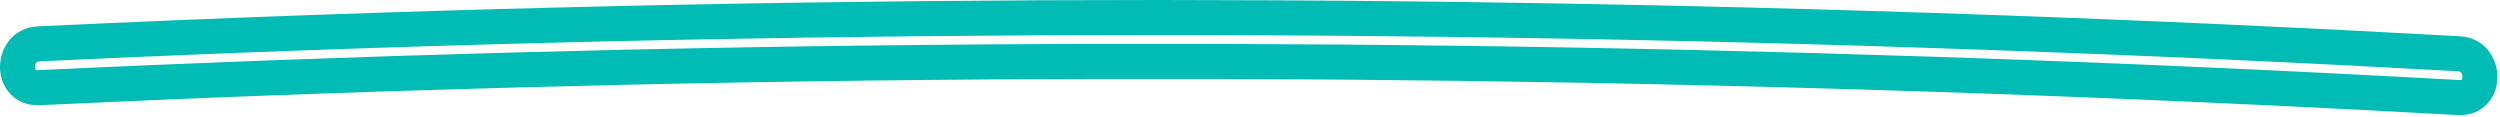
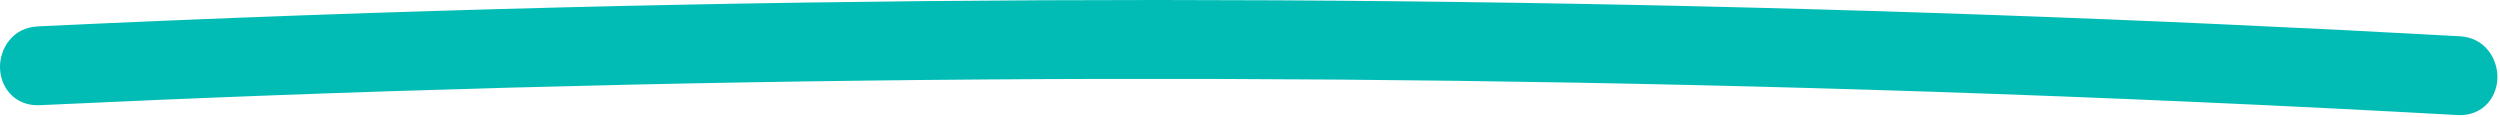
<svg xmlns="http://www.w3.org/2000/svg" width="856" height="40" viewBox="0 0 856 40" fill="none">
-   <path d="M194.325 2.487C302.318 -0.194 410.366 -0.708 518.379 0.947C626.393 2.603 734.369 6.439 842.229 12.415C850.983 12.9 855.113 20.2 855.119 26.3C855.122 29.386 854.142 32.743 851.781 35.371C849.289 38.145 845.68 39.624 841.565 39.397C781.252 36.055 720.903 33.376 660.531 31.385C552.727 27.828 444.851 26.435 336.99 27.207C229.12 27.98 121.267 30.93 13.513 36.02C13.487 36.021 13.461 36.02 13.435 36.02C9.349 36.193 5.784 34.691 3.322 31.933C0.973 29.299 -0.006 25.945 2.44309e-05 22.855C0.011 16.748 4.166 9.447 12.945 9.032H12.946C73.378 6.178 133.843 3.989 194.325 2.487ZM518.195 12.946C410.343 11.294 302.456 11.806 194.623 14.483C134.231 15.983 73.856 18.169 13.512 21.019C13.104 21.038 12.877 21.125 12.764 21.182C12.646 21.241 12.544 21.321 12.445 21.441C12.222 21.712 12.001 22.227 12 22.878C11.999 23.538 12.218 23.877 12.276 23.943C12.291 23.959 12.294 23.962 12.317 23.972C12.344 23.983 12.525 24.052 12.946 24.032C12.96 24.032 12.974 24.032 12.988 24.031C120.888 18.936 228.886 15.982 336.904 15.208C444.925 14.434 552.962 15.828 660.927 19.391L672.263 19.773C728.944 21.723 785.603 24.278 842.229 27.415C842.648 27.438 842.822 27.369 842.839 27.362C842.853 27.357 842.847 27.361 842.854 27.353C842.9 27.302 843.12 26.975 843.119 26.312C843.118 25.66 842.898 25.133 842.664 24.847C842.56 24.72 842.452 24.634 842.327 24.57C842.206 24.509 841.975 24.419 841.564 24.396C733.864 18.429 626.047 14.599 518.195 12.946Z" fill="#00BCB5" />
+   <path d="M13.23 30.027C121.064 24.934 228.996 21.98 336.947 21.208C444.888 20.435 552.844 21.828 660.729 25.388C721.146 27.381 781.54 30.061 841.897 33.406C851.542 33.94 851.512 18.939 841.897 18.405C734.117 12.434 626.22 8.601 518.287 6.947C410.354 5.293 302.387 5.807 194.474 8.486C134.037 9.987 73.617 12.174 13.229 15.026C3.618 15.48 3.563 30.482 13.229 30.026L13.23 30.027Z" fill="#00BCB5" />
+   <path d="M194.325 2.487C302.318 -0.194 410.366 -0.708 518.379 0.947C626.393 2.603 734.369 6.439 842.229 12.415C850.983 12.9 855.113 20.2 855.119 26.3C855.122 29.386 854.142 32.743 851.781 35.371C849.289 38.145 845.68 39.624 841.565 39.397C781.252 36.055 720.903 33.376 660.531 31.385C552.727 27.828 444.851 26.435 336.99 27.207C229.12 27.98 121.267 30.93 13.513 36.02C13.487 36.021 13.461 36.02 13.435 36.02C9.349 36.193 5.784 34.691 3.322 31.933C0.973 29.299 -0.006 25.945 2.44309e-05 22.855C0.011 16.748 4.166 9.447 12.945 9.032C73.377 6.178 133.843 3.989 194.325 2.487ZM518.195 12.946C410.343 11.294 302.456 11.806 194.623 14.483C134.231 15.983 73.856 18.169 13.512 21.019C13.104 21.038 12.877 21.125 12.764 21.182C12.646 21.241 12.544 21.321 12.445 21.441C12.222 21.712 12.001 22.227 12 22.878C11.999 23.538 12.218 23.877 12.276 23.943C12.291 23.959 12.294 23.962 12.317 23.972C12.344 23.983 12.525 24.052 12.946 24.032C12.96 24.032 12.974 24.032 12.988 24.031C120.888 18.936 228.886 15.982 336.904 15.208C444.925 14.434 552.962 15.828 660.927 19.391L672.263 19.773C728.944 21.723 785.603 24.278 842.229 27.415C842.648 27.438 842.822 27.369 842.839 27.362C842.853 27.357 842.847 27.361 842.854 27.353C842.9 27.302 843.12 26.975 843.119 26.312C843.118 25.66 842.898 25.133 842.664 24.847C842.56 24.72 842.452 24.634 842.327 24.57C842.206 24.509 841.975 24.419 841.564 24.396C733.864 18.429 626.047 14.599 518.195 12.946Z" fill="#00BCB5" />
</svg>
